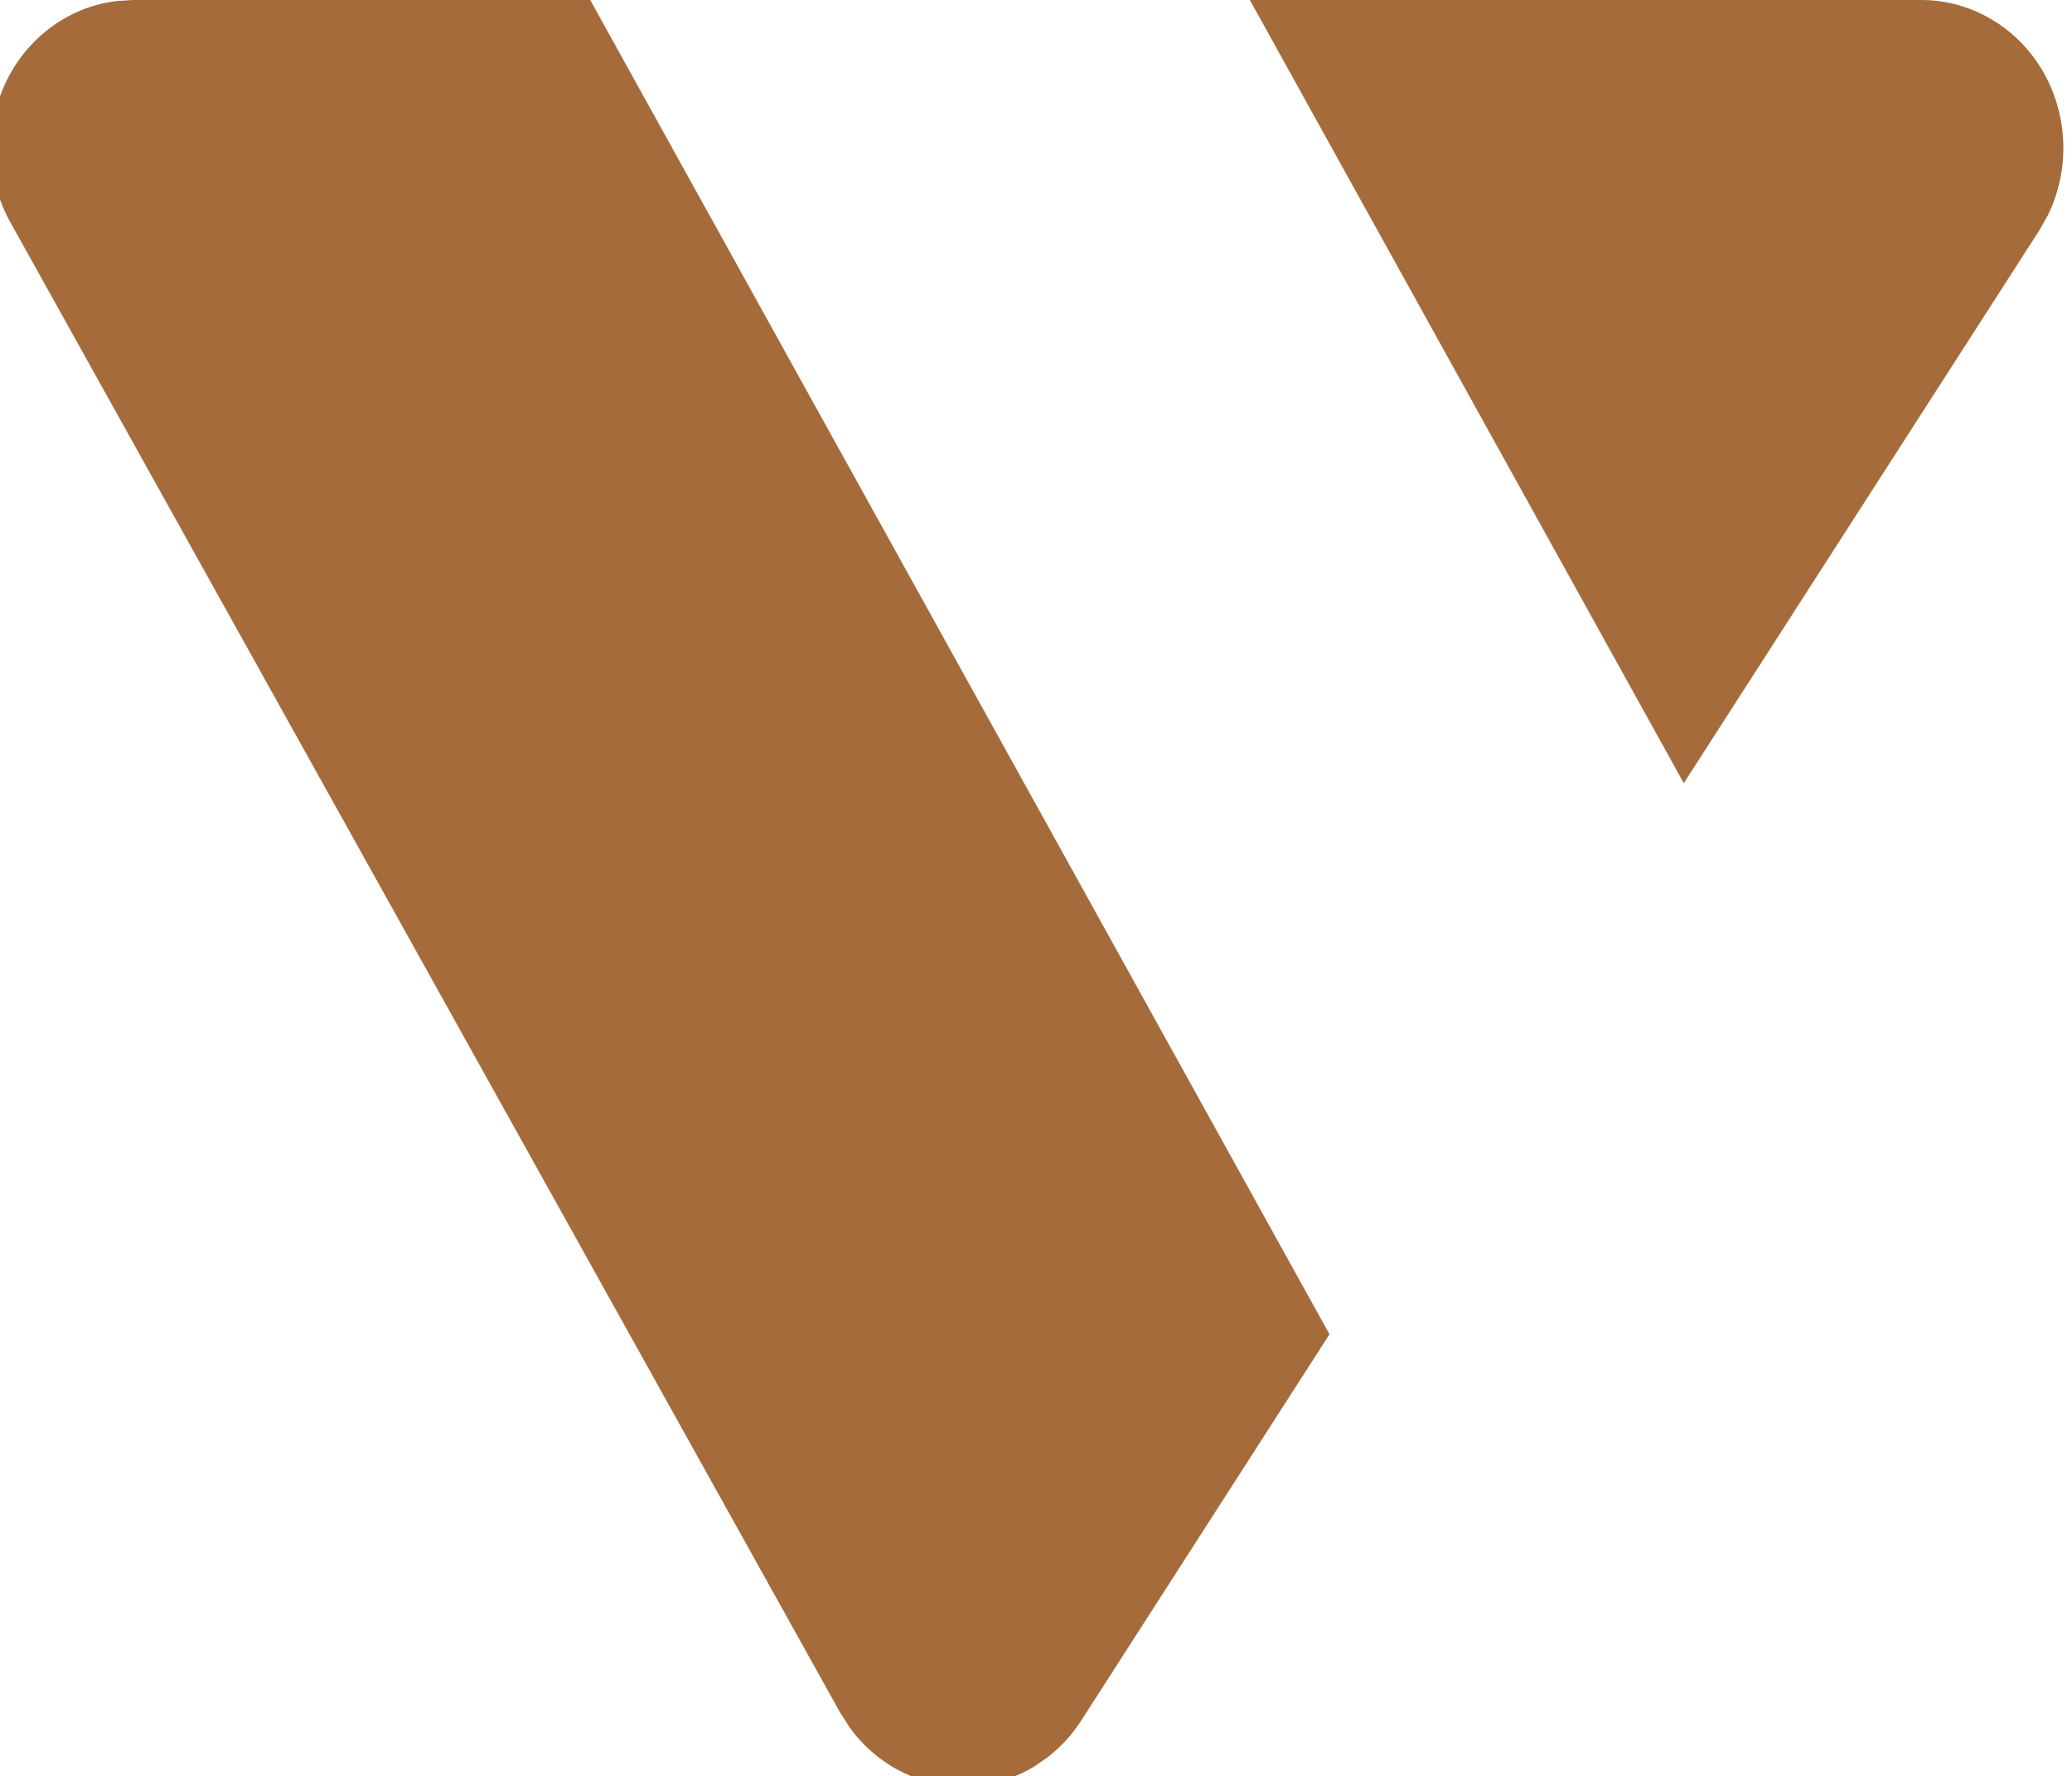
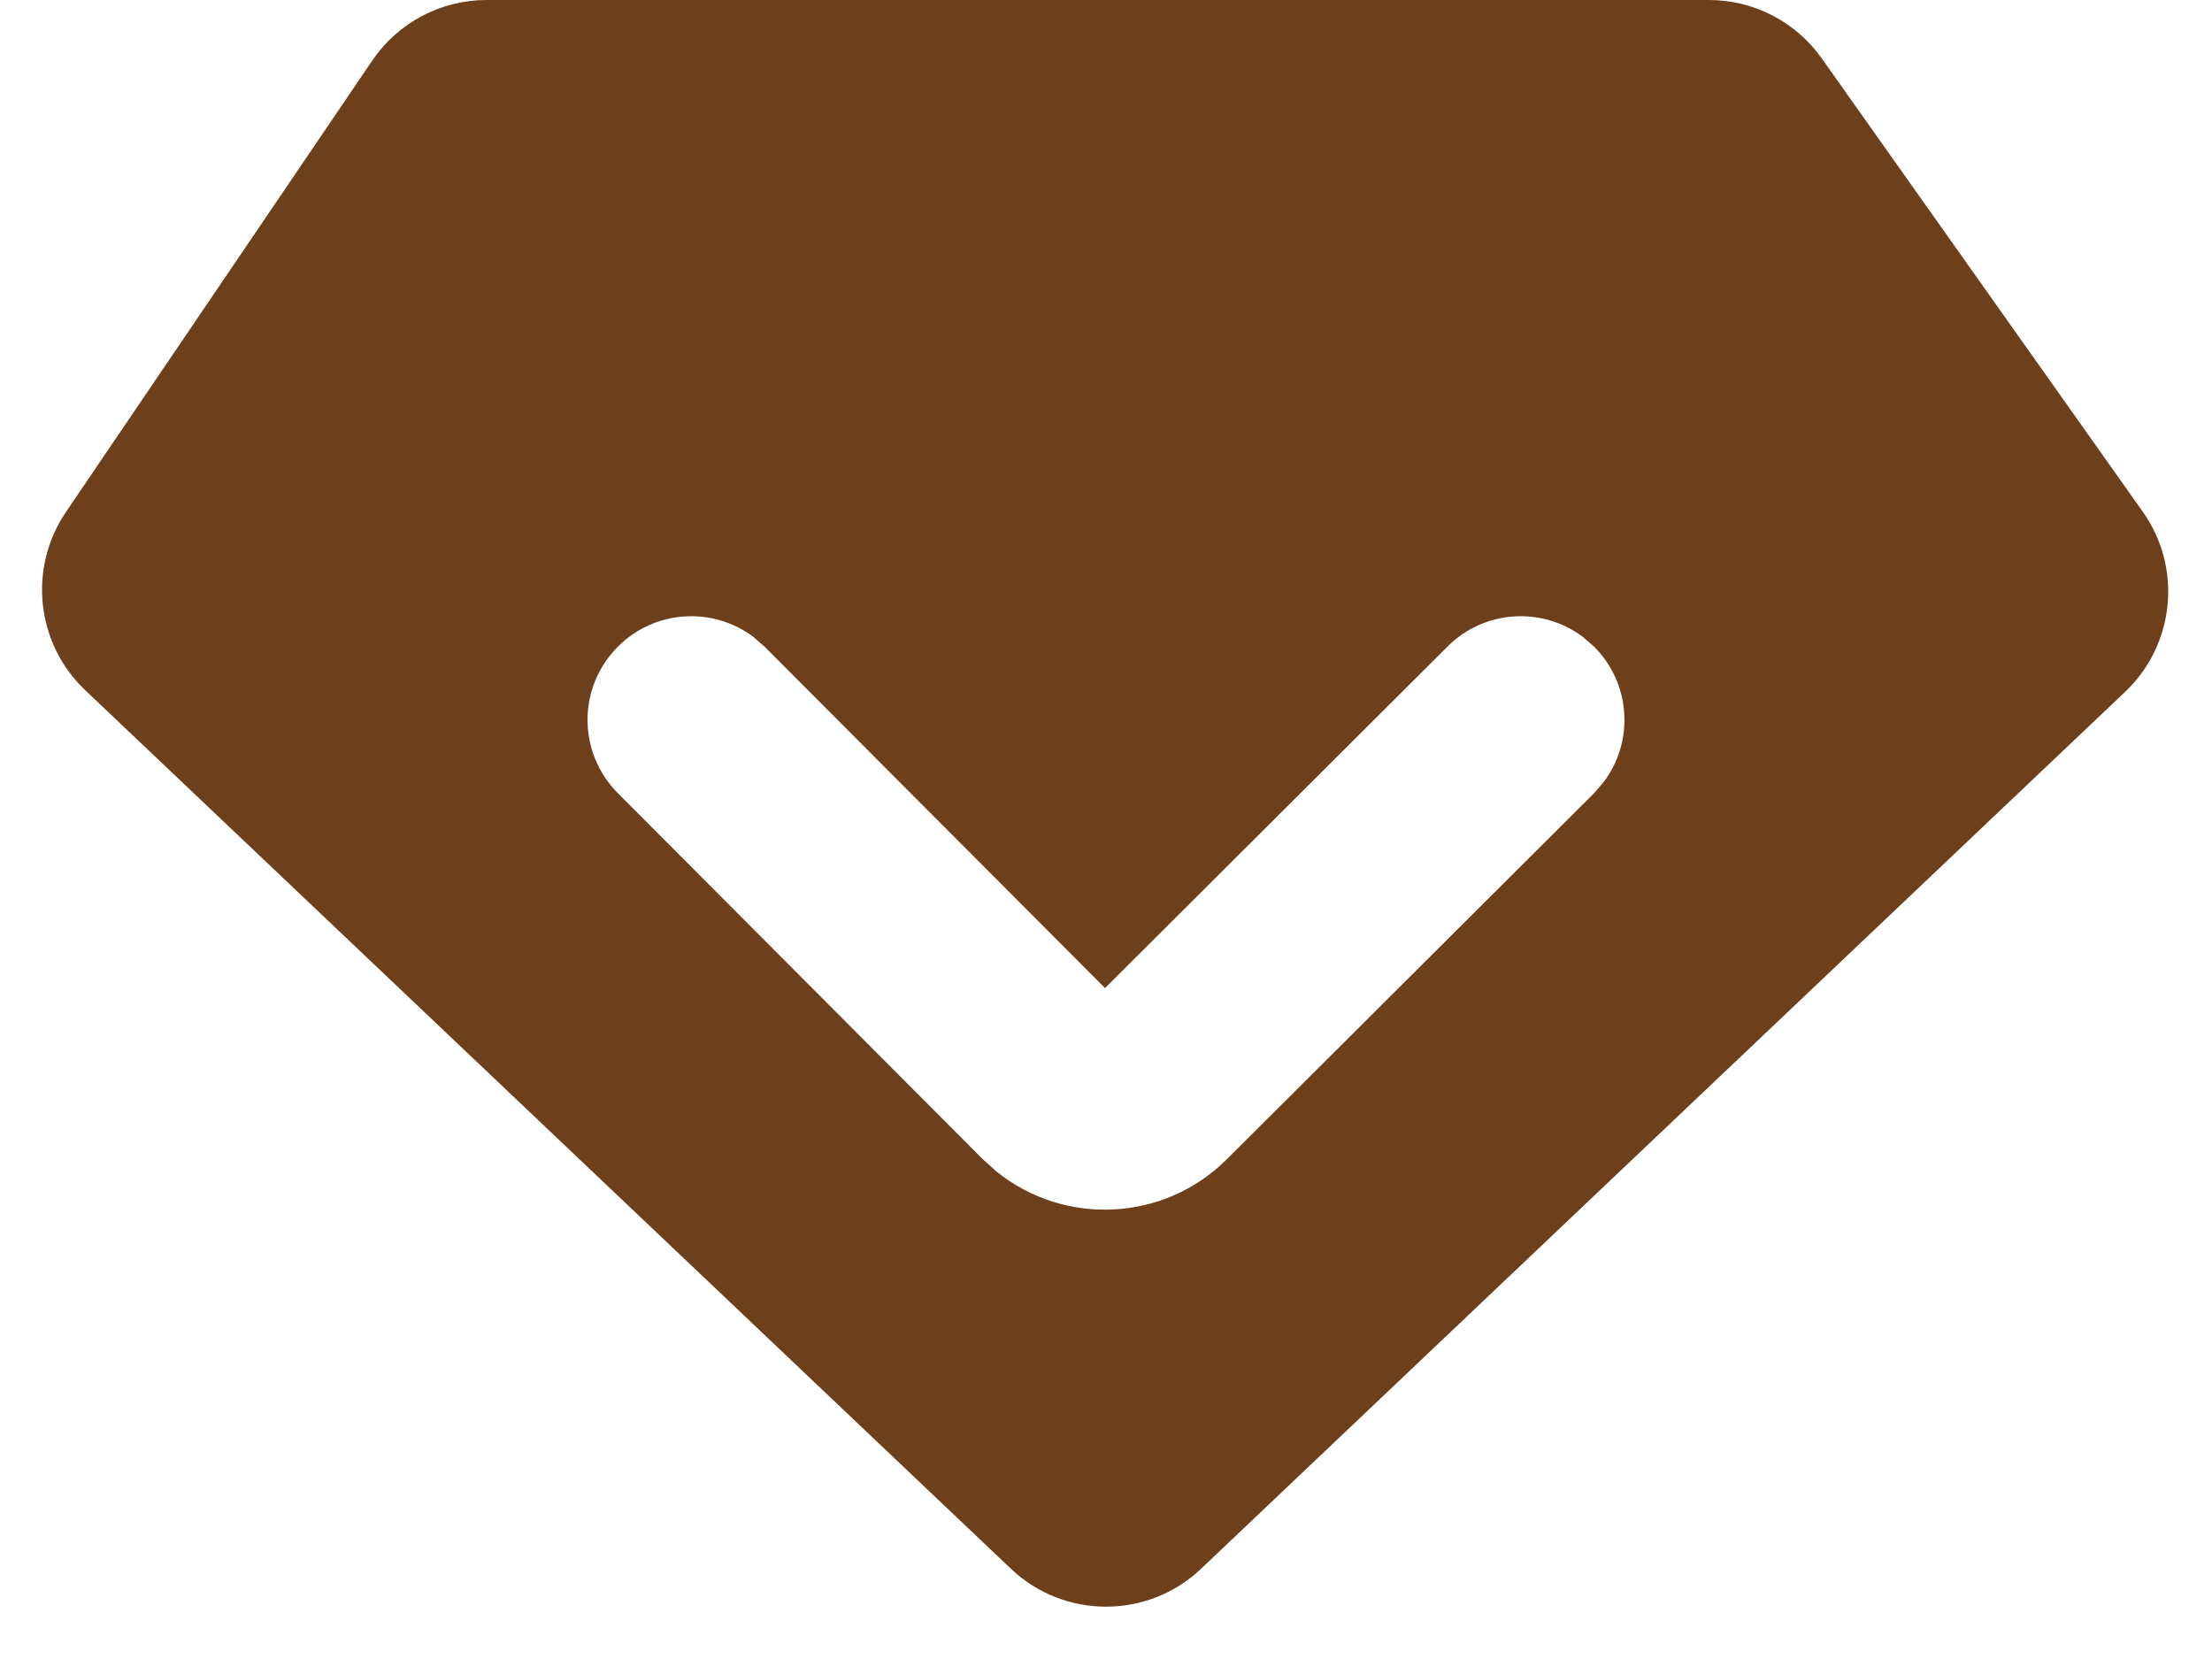
- <svg xmlns="http://www.w3.org/2000/svg" height="12" viewBox="0 0 14 12" width="14">
-   <path d="m1119.988 100 4.995 9.016-1.678 2.611c-.061.095-.137.178-.225.246l-.091.063c-.426.257-.962.136-1.25-.266l-.062-.097-5.607-10.071c-.085-.152-.13-.326-.13-.502 0-.513.37-.936.848-.993l.112-.007zm8.994 0c.19 0 .376.059.534.169.409.285.54.841.32 1.287l-.057.101-2.402 3.735-2.932-5.292z" fill="#a56b3b" fill-rule="evenodd" transform="translate(-1116 -100)" />
+ <svg xmlns="http://www.w3.org/2000/svg" width="16px" height="12px" viewBox="0 0 16 12" version="1.1">
+   <g id="会员" stroke="none" stroke-width="1" fill="none" fill-rule="evenodd">
+     <g id="编组备份-2" transform="translate(0.303948, 0)" fill="#6D3F1A">
+       <path d="M12.057,0 C12.381,-1.77635684e-15 12.685,0.157 12.873,0.422 L15.195,3.701 C15.483,4.107 15.428,4.662 15.068,5.004 L8.384,11.347 C7.999,11.713 7.394,11.713 7.008,11.347 L0.312,4.992 C-0.043,4.655 -0.102,4.111 0.172,3.705 L2.388,0.439 C2.574,0.164 2.884,-1.77635684e-15 3.215,-1.77635684e-15 L12.057,0 Z M11.143,4.605 C10.85,4.387 10.433,4.41 10.167,4.676 L10.167,4.676 L7.689,7.147 L5.227,4.678 L5.143,4.605 C4.85,4.387 4.433,4.41 4.167,4.676 C3.873,4.968 3.872,5.443 4.165,5.737 L4.165,5.737 L6.802,8.382 L6.904,8.474 C7.394,8.869 8.114,8.84 8.57,8.385 L8.57,8.385 L11.226,5.738 L11.298,5.654 C11.517,5.361 11.493,4.944 11.227,4.678 L11.227,4.678 Z" id="形状结合" />
+     </g>
+   </g>
</svg>
